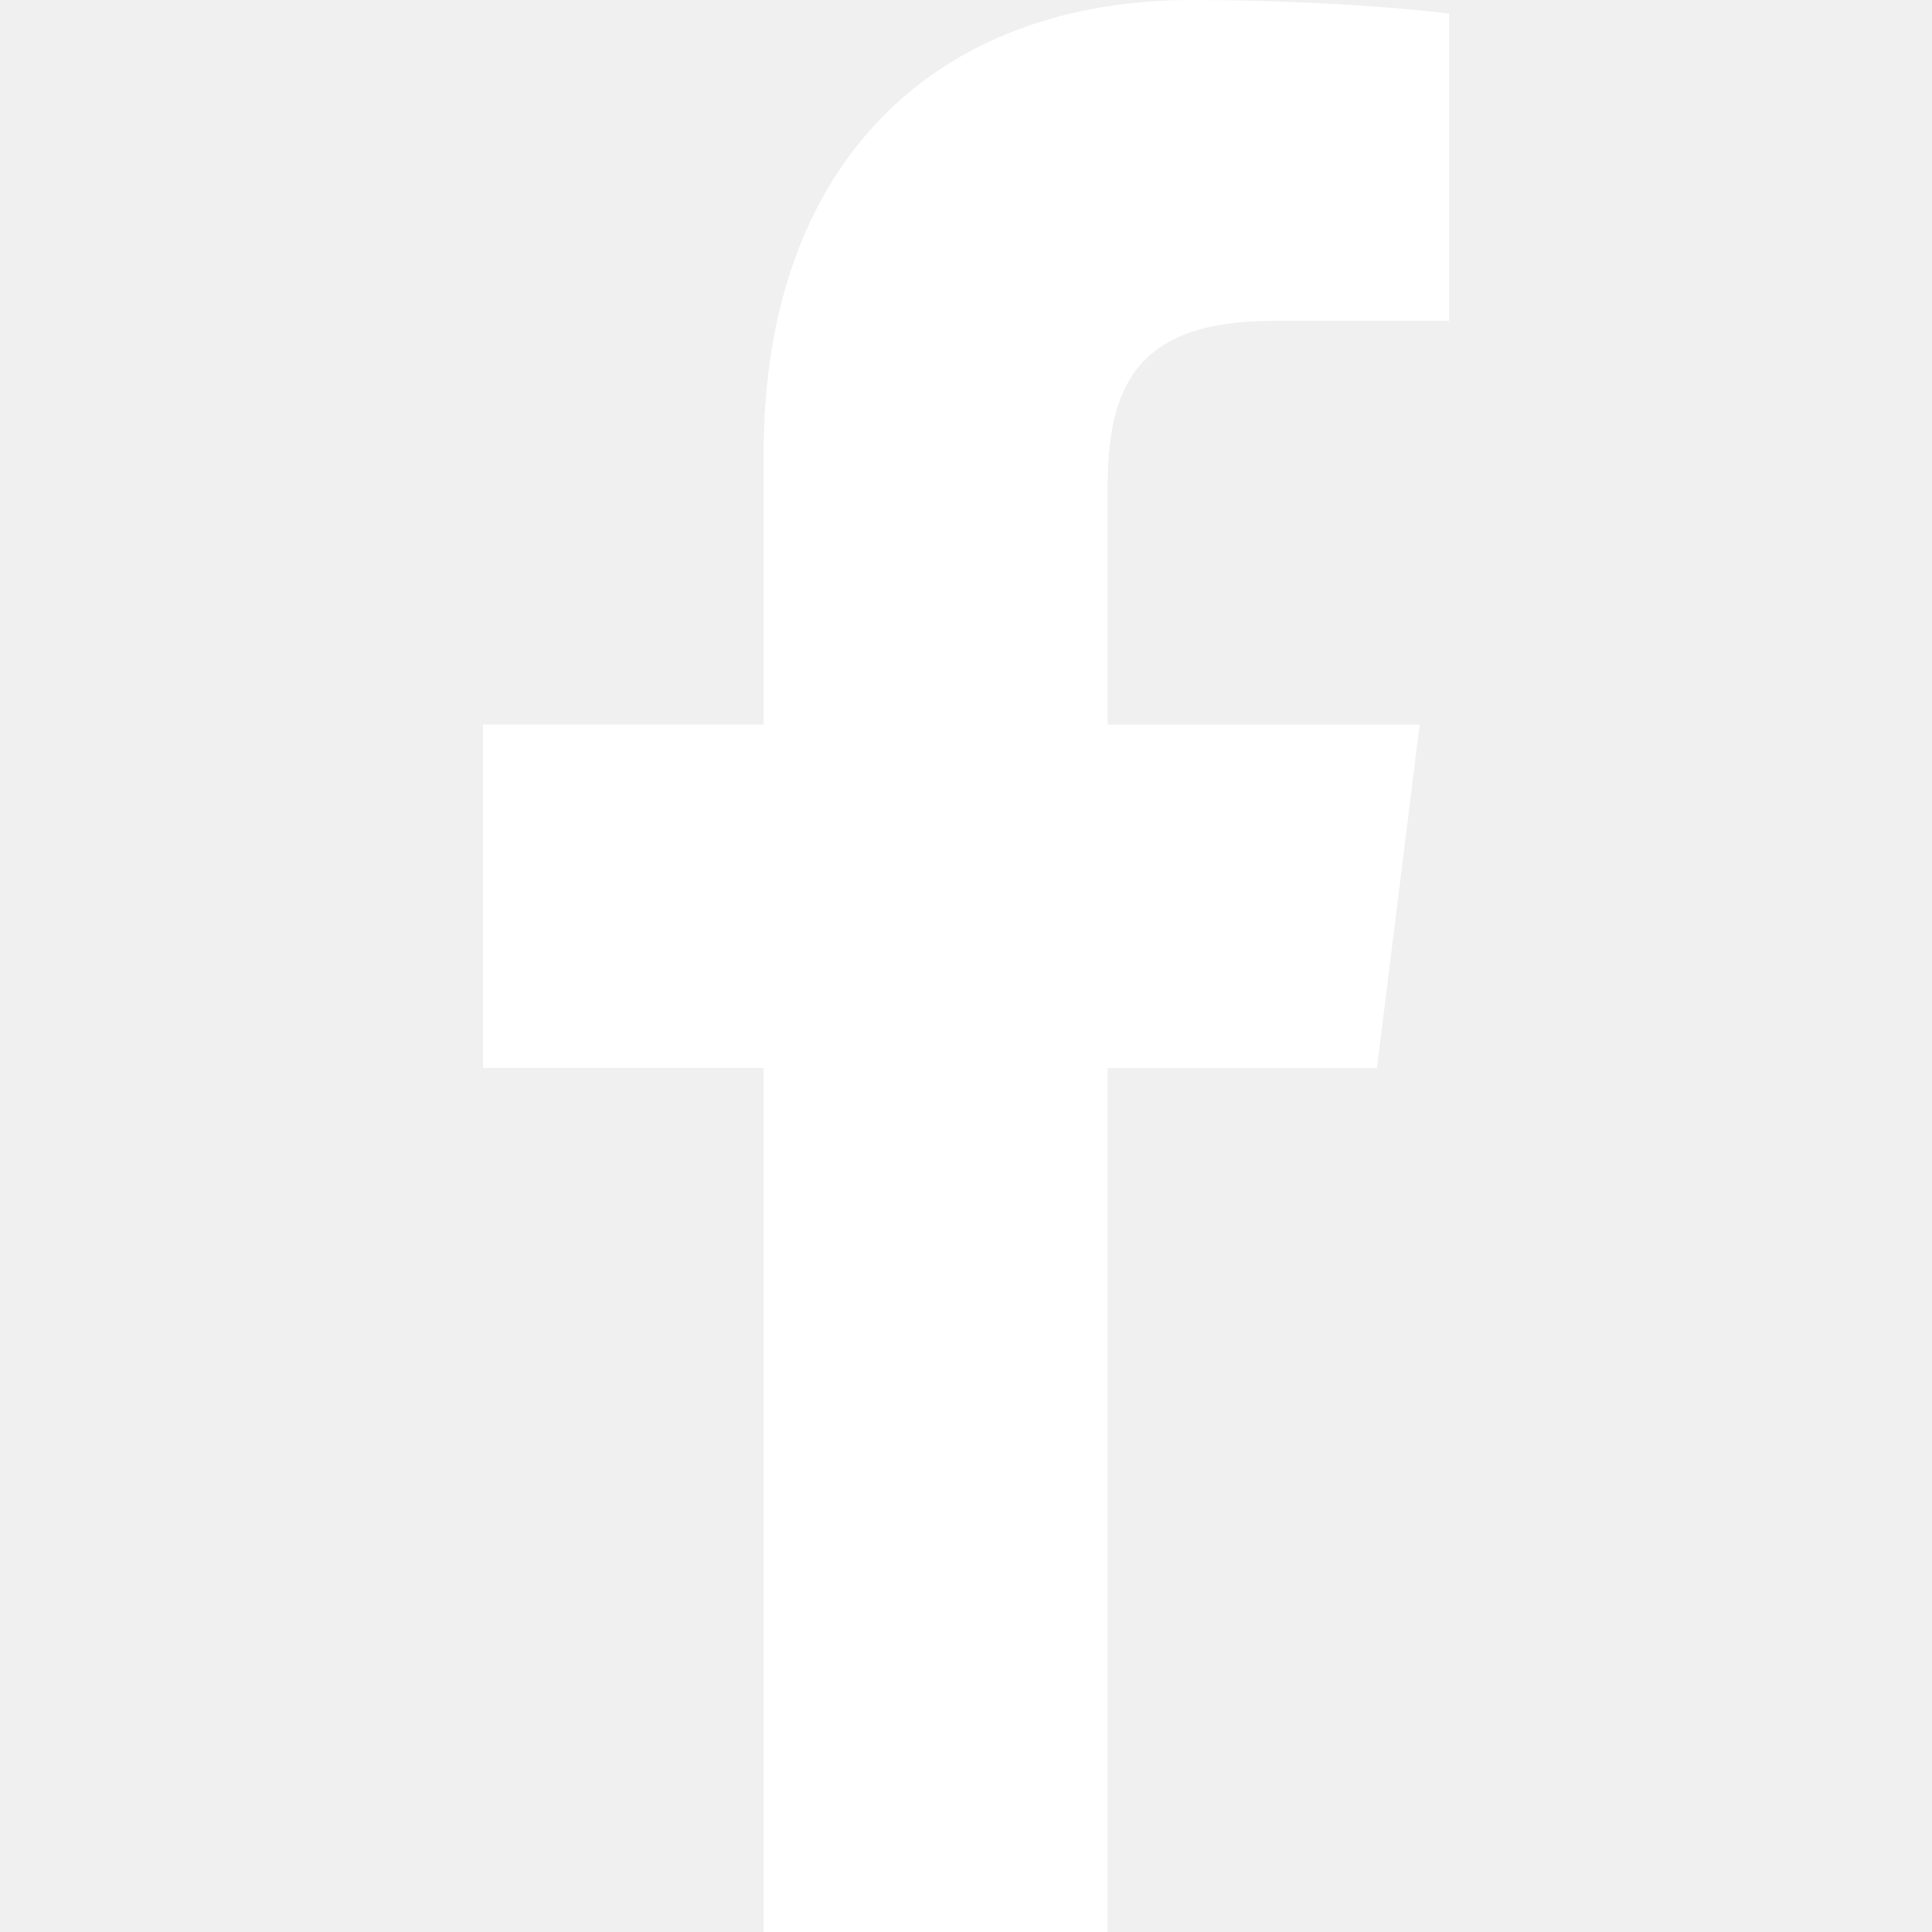
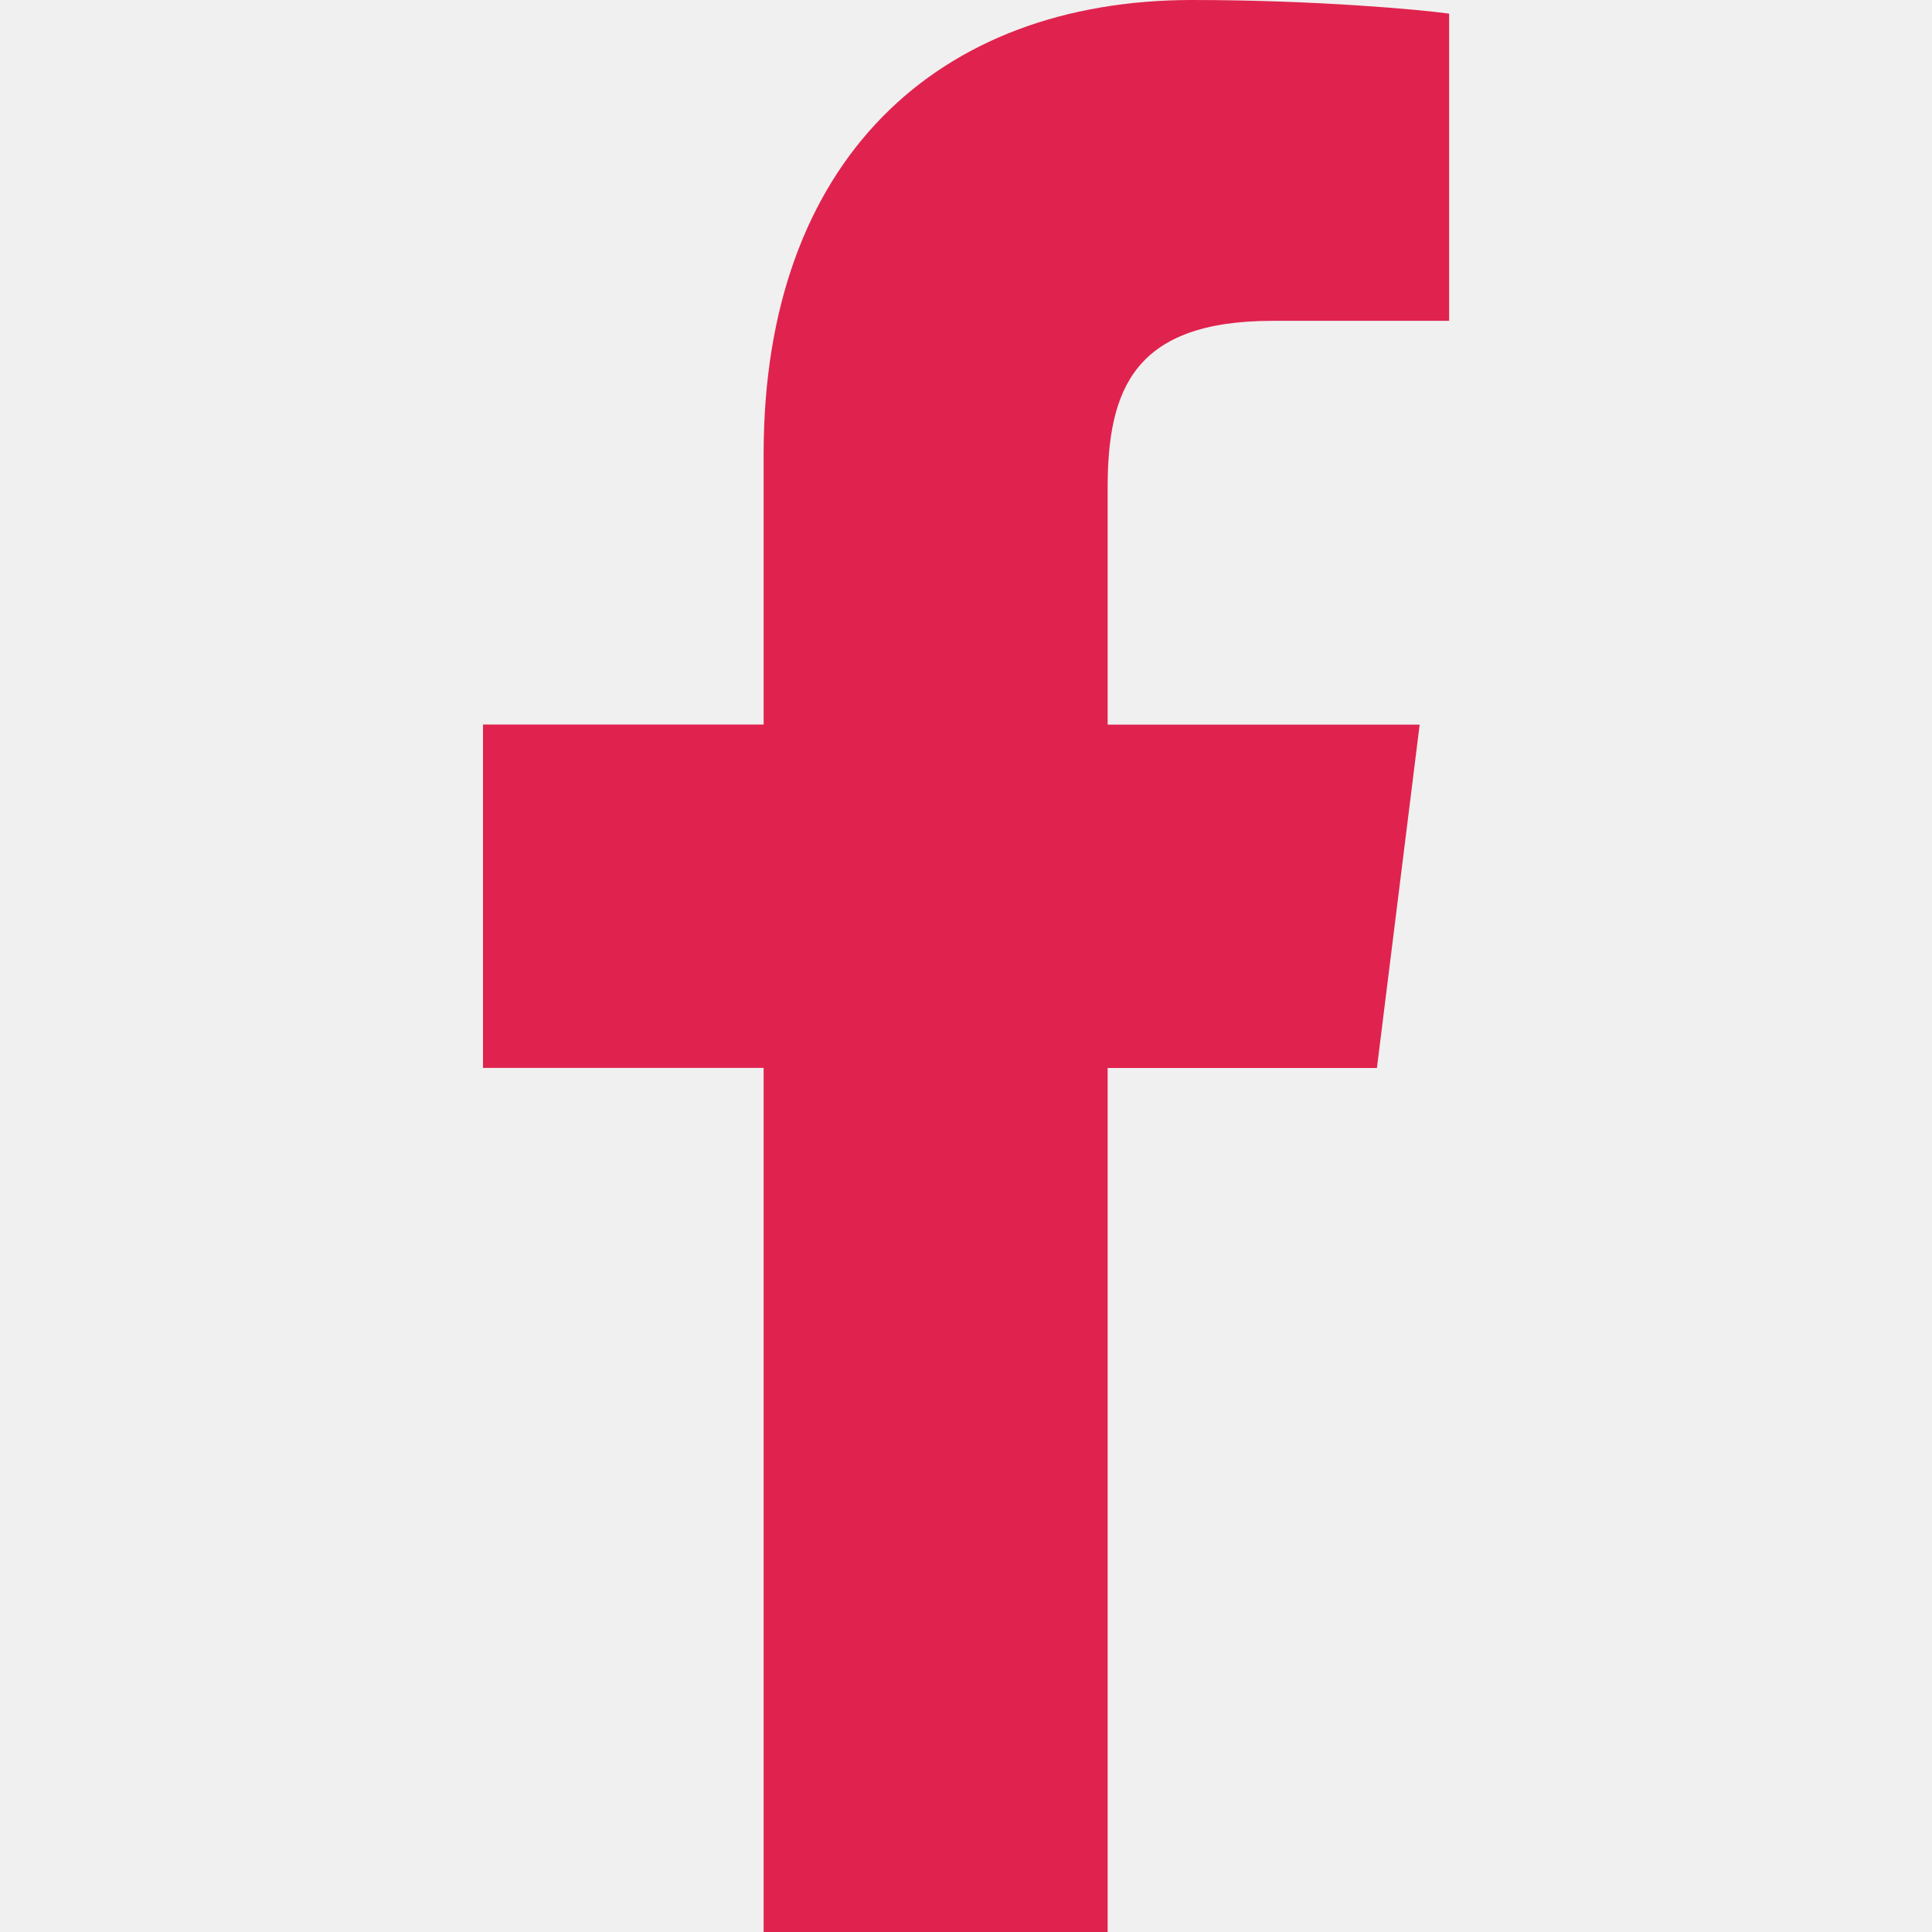
<svg xmlns="http://www.w3.org/2000/svg" width="16" height="16" viewBox="0 0 16 16" fill="none">
-   <path d="M10.54 2.657H12.001V0.113C11.749 0.078 10.882 0 9.873 0C7.767 0 6.324 1.325 6.324 3.759V6H4V8.844H6.324V16H9.173V8.845H11.403L11.757 6.001H9.173V4.041C9.173 3.219 9.395 2.657 10.54 2.657V2.657Z" fill="white" />
+   <path d="M10.54 2.657H12.001V0.113C11.749 0.078 10.882 0 9.873 0C7.767 0 6.324 1.325 6.324 3.759V6H4V8.844H6.324V16H9.173V8.845H11.403L11.757 6.001H9.173V4.041C9.173 3.219 9.395 2.657 10.54 2.657V2.657Z" fill="#E0234E" />
</svg>
